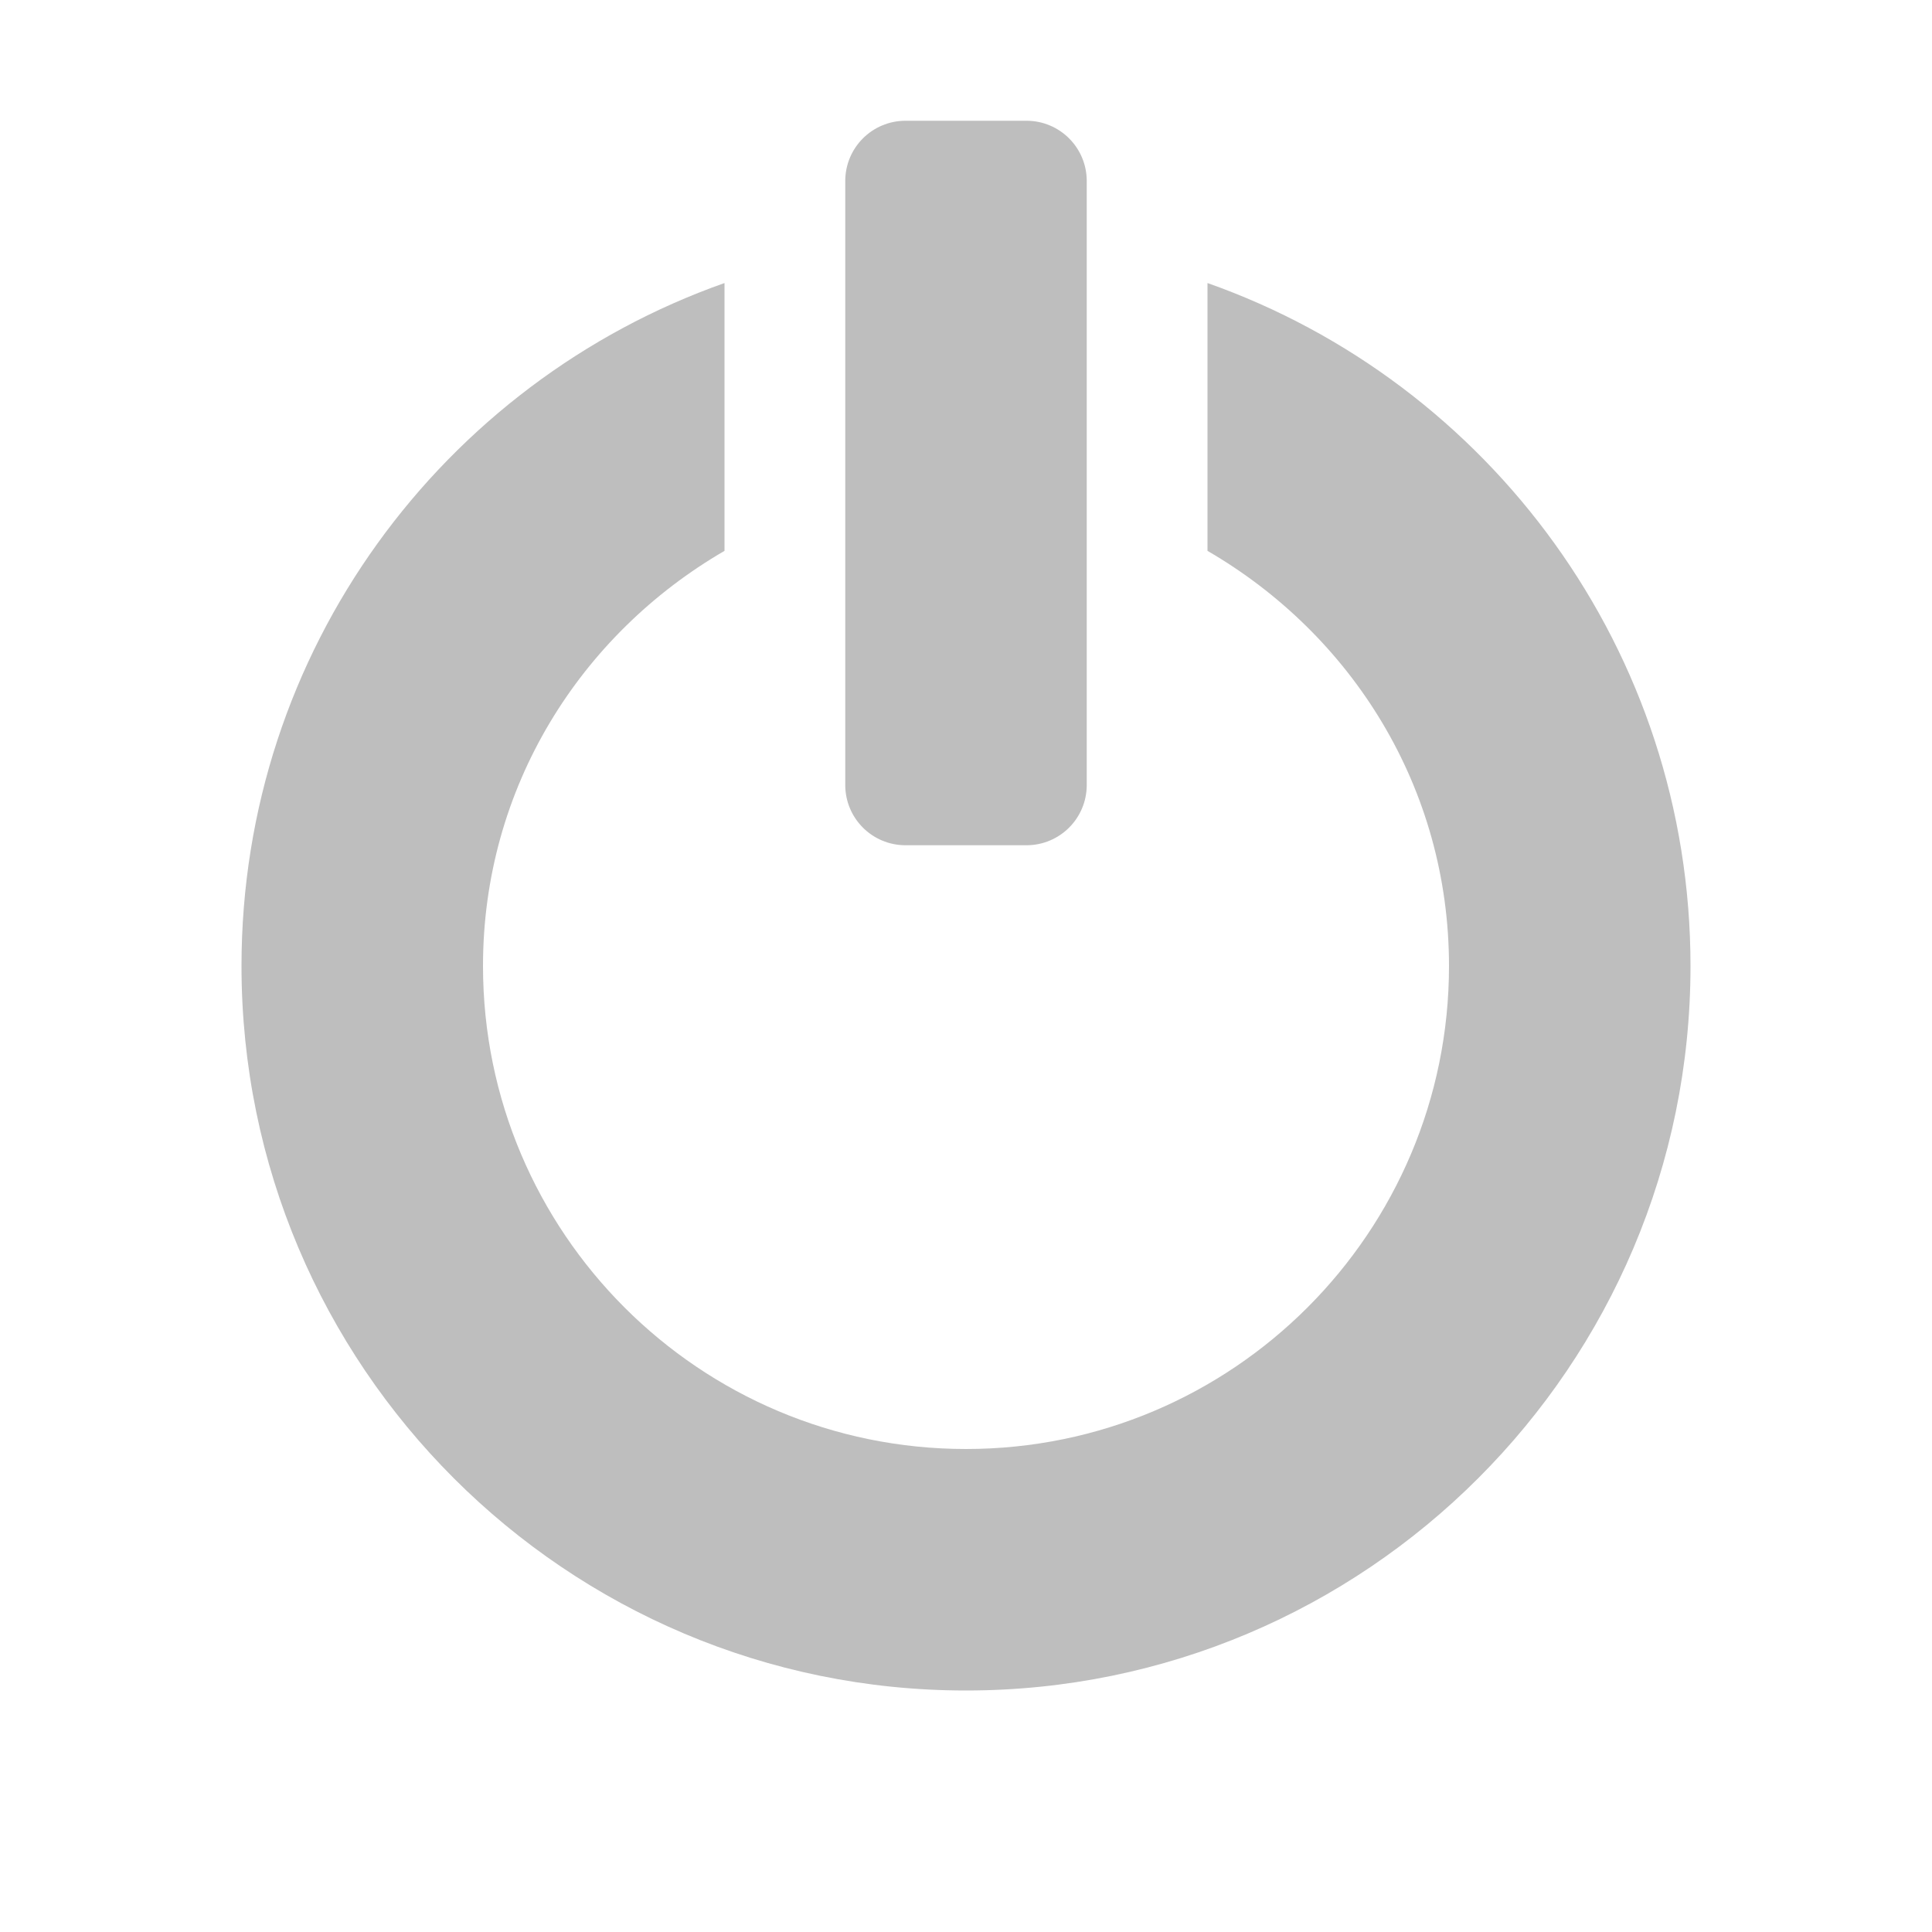
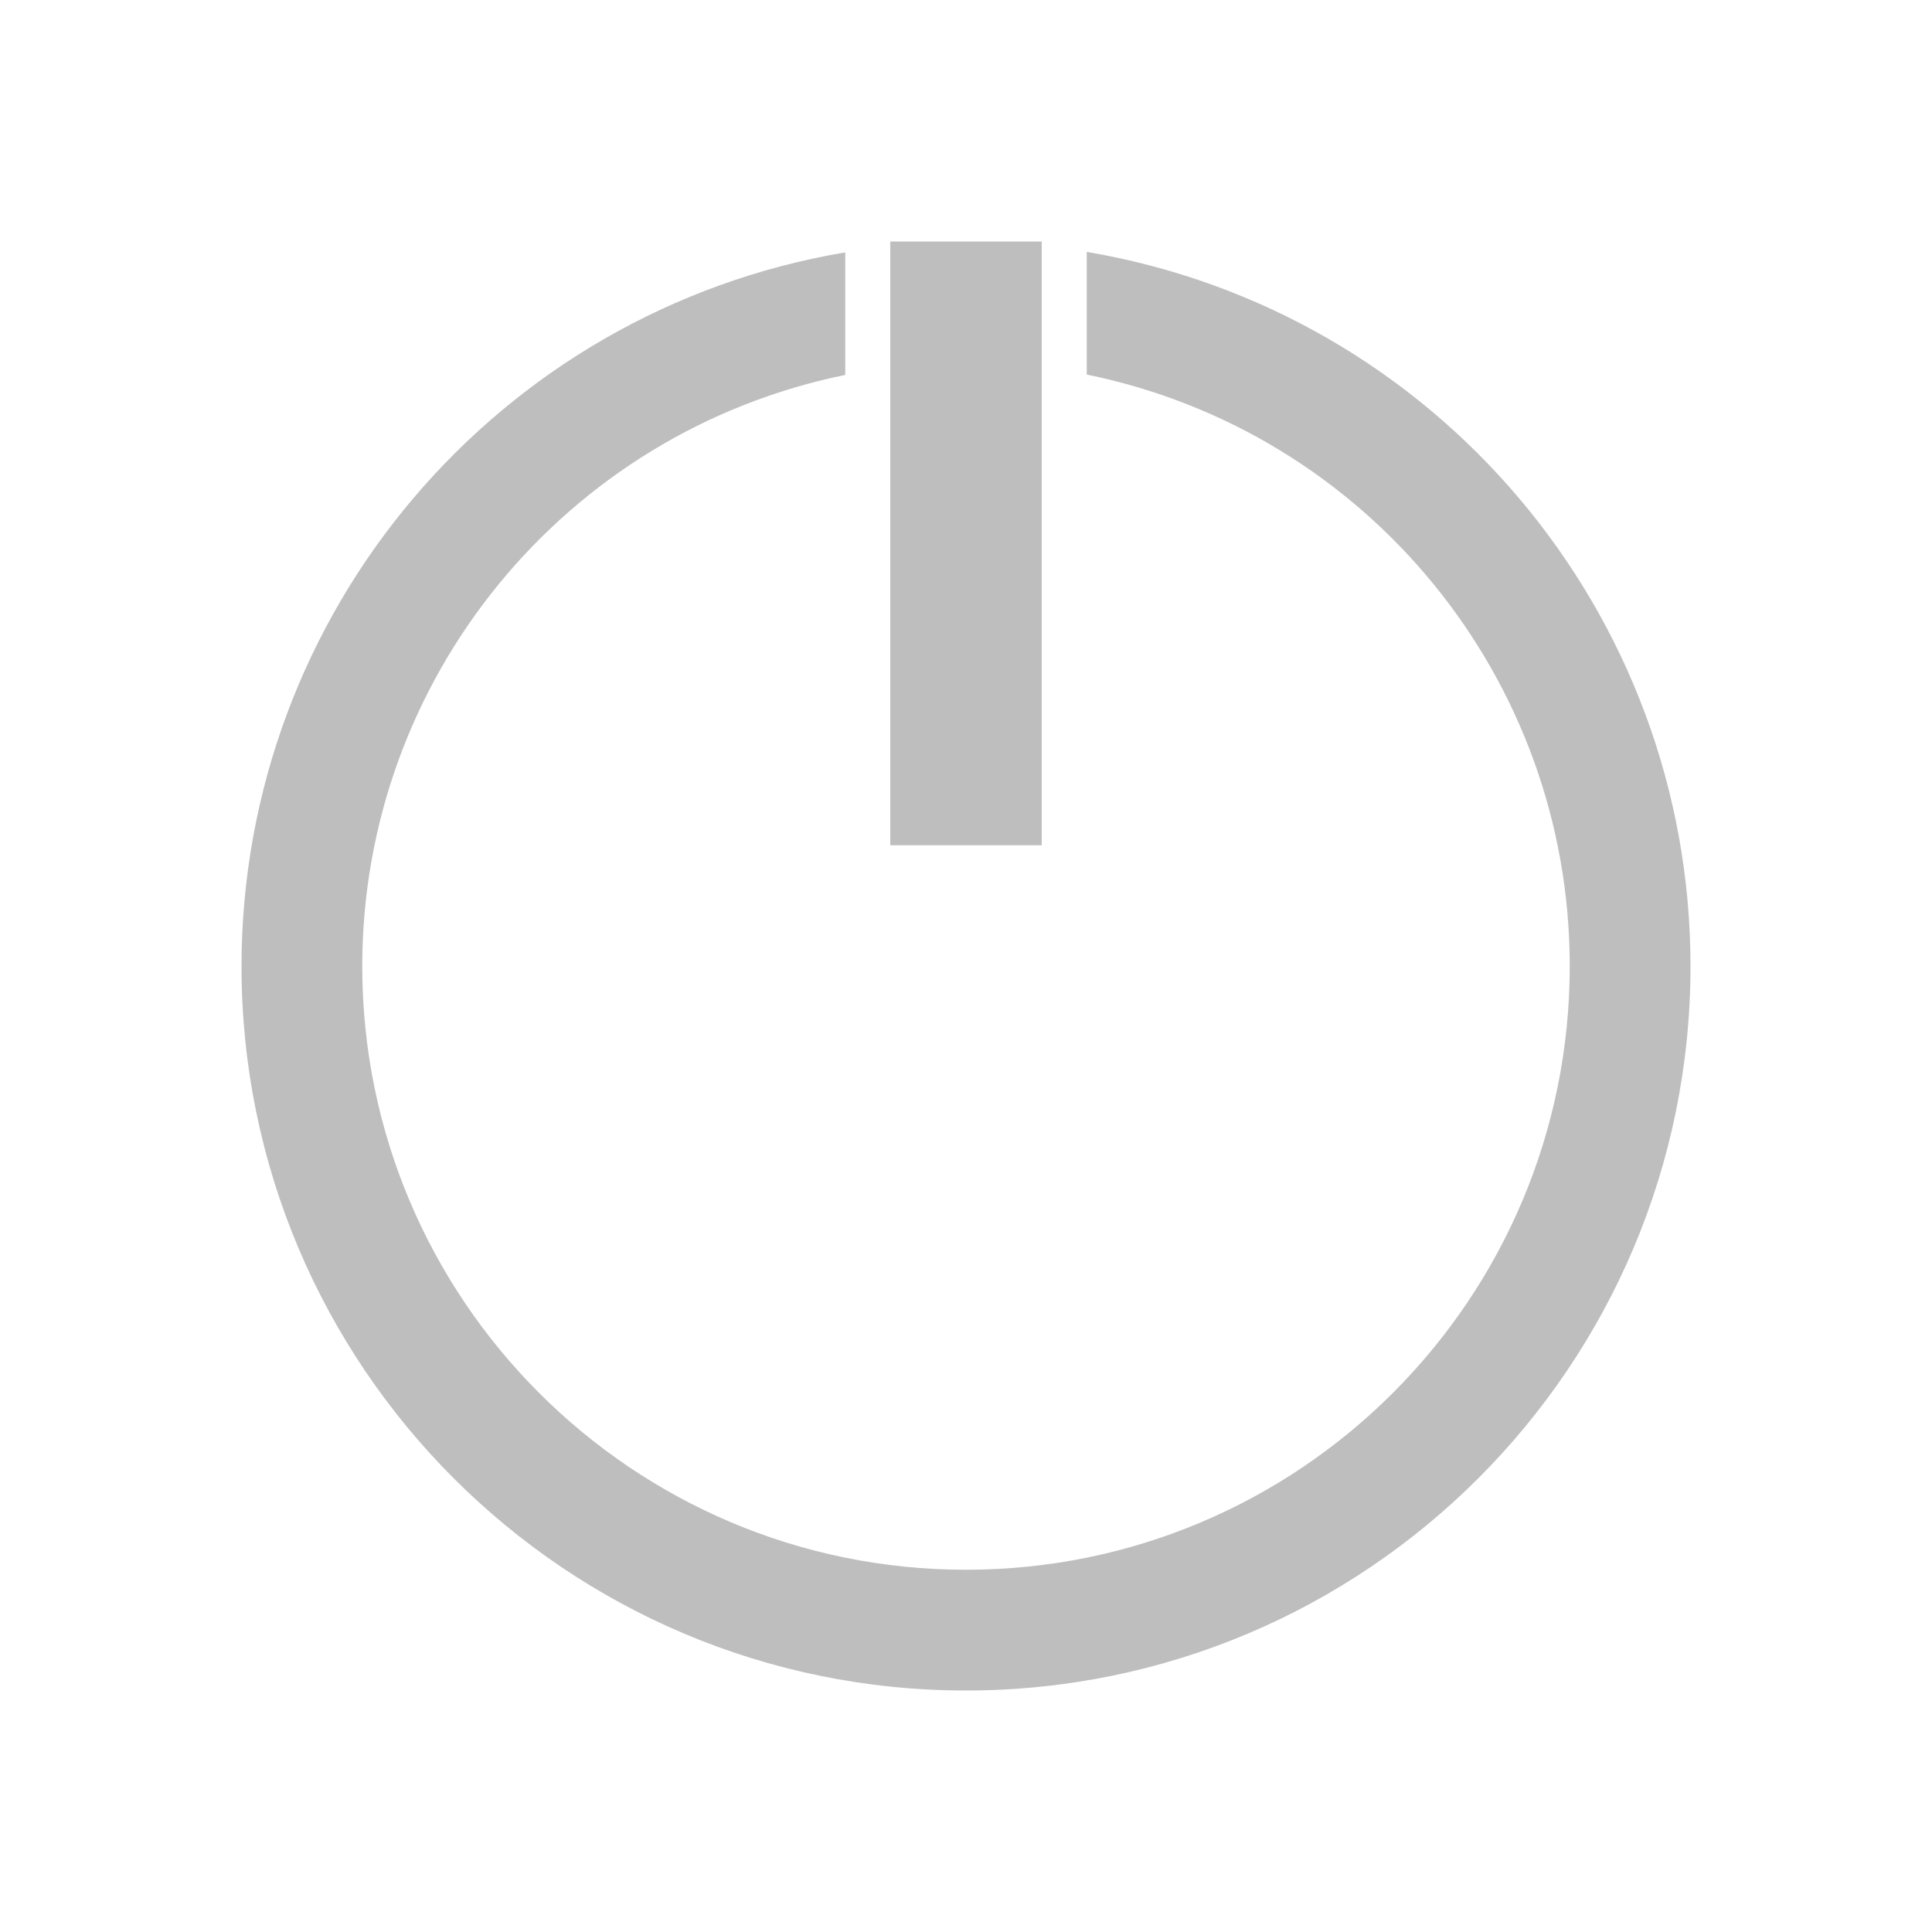
- <svg xmlns="http://www.w3.org/2000/svg" xmlns:xlink="http://www.w3.org/1999/xlink" width="16" height="16" id="svg2" version="1.0" style="display:inline">
-   <defs id="defs4">
-     <linearGradient id="linearGradient4081">
-       <stop style="stop-color:#aaaaaa;stop-opacity:1;" offset="0" id="stop4083" />
-       <stop style="stop-color:#f0f0f0;stop-opacity:1;" offset="1" id="stop4085" />
-     </linearGradient>
-     <linearGradient xlink:href="#linearGradient4081" id="linearGradient3527" gradientUnits="userSpaceOnUse" gradientTransform="translate(-39,0)" x1="6.839" y1="16.3" x2="6.839" y2="6.053" />
-     <linearGradient xlink:href="#linearGradient4081" id="linearGradient3538" gradientUnits="userSpaceOnUse" gradientTransform="translate(-39,0)" x1="16.5" y1="19.543" x2="16.5" y2="2.5" />
-     <linearGradient xlink:href="#linearGradient4081" id="linearGradient3540" gradientUnits="userSpaceOnUse" gradientTransform="translate(-39,0)" x1="14.525" y1="17.419" x2="14.525" y2="4.625" />
-     <linearGradient xlink:href="#linearGradient4081" id="linearGradient3542" gradientUnits="userSpaceOnUse" gradientTransform="translate(-39,0)" x1="10.505" y1="15.281" x2="10.505" y2="6.746" />
-     <linearGradient xlink:href="#linearGradient4081" id="linearGradient3266" x1="9" y1="4.5" x2="14" y2="4.5" gradientUnits="userSpaceOnUse" gradientTransform="matrix(0,-1,1,0,6,16)" />
-     <linearGradient xlink:href="#linearGradient4081" id="linearGradient3274" x1="11.984" y1="20" x2="11.984" y2="7.969" gradientUnits="userSpaceOnUse" />
-     <linearGradient xlink:href="#linearGradient4081" id="linearGradient3280" gradientUnits="userSpaceOnUse" gradientTransform="matrix(0,-1,1,0,7,16)" x1="9" y1="4.5" x2="14" y2="4.5" />
-     <linearGradient xlink:href="#linearGradient4081" id="linearGradient3287" gradientUnits="userSpaceOnUse" gradientTransform="matrix(0,-1,1,0,7,16)" x1="9" y1="4.5" x2="14" y2="4.5" />
-     <linearGradient xlink:href="#linearGradient4081" id="linearGradient3293" gradientUnits="userSpaceOnUse" x1="11.984" y1="20" x2="11.984" y2="7.969" gradientTransform="translate(-1,0)" />
-     <linearGradient xlink:href="#linearGradient4081" id="linearGradient3180" x1="-13" y1="17.009" x2="-13" y2="-0.7" gradientUnits="userSpaceOnUse" />
-     <linearGradient xlink:href="#StandardGradient-1" id="linearGradient3833-8" x1="54" y1="3.5" x2="59" y2="3.5" gradientUnits="userSpaceOnUse" gradientTransform="translate(-58,53.86116)" />
-     <linearGradient id="StandardGradient-1" gradientTransform="matrix(0.9984539,0,0,0.9984539,-0.0459776,0.05767558)" x1="10.71" y1="1.996" x2="10.71" y2="18.974" gradientUnits="userSpaceOnUse">
-       <stop style="stop-color:#000000;stop-opacity:0.863;" offset="0" id="stop3277-4" />
-       <stop style="stop-color:#000000;stop-opacity:0.471;" offset="1" id="stop3279-3" />
-     </linearGradient>
-     <linearGradient y2="3.5" x2="59" y1="3.5" x1="54" gradientTransform="translate(-50,53.86116)" gradientUnits="userSpaceOnUse" id="linearGradient3829-0" xlink:href="#SpecificGradient-5" />
-     <linearGradient id="SpecificGradient-5" x1="10.762" y1="4" x2="10.762" y2="18.011" gradientUnits="userSpaceOnUse">
-       <stop style="stop-color:#a50000;stop-opacity:1;" offset="0" id="stop3292-8" />
-       <stop style="stop-color:#e73800;stop-opacity:1;" offset="1" id="stop3294-0" />
-     </linearGradient>
-     <linearGradient xlink:href="#StandardGradient-1" id="linearGradient3664" gradientUnits="userSpaceOnUse" x1="5" y1="1" x2="5" y2="14" gradientTransform="translate(0,1)" />
-     <linearGradient xlink:href="#StandardGradient-1" id="linearGradient3668" gradientUnits="userSpaceOnUse" gradientTransform="translate(0.8611607,0.9999999)" x1="5" y1="1" x2="5" y2="14" />
-     <linearGradient xlink:href="#StandardGradient-1" id="linearGradient3673" gradientUnits="userSpaceOnUse" x1="5" y1="1" x2="5" y2="14" gradientTransform="translate(-29.13884,0.9999999)" />
-     <clipPath clipPathUnits="userSpaceOnUse" id="clipPath3679">
-       <path style="fill:#ff00ff;fill-opacity:1;stroke:none;display:inline" d="m -29.139,1 0,16 16,0 0,-16 -16,0 z m 7.5,1 1,0 c 0.277,0 0.5,0.223 0.5,0.5 l 0,5 c 0,0.277 -0.223,0.5 -0.5,0.5 l -1,0 c -0.277,1e-7 -0.5,-0.223 -0.5,-0.5 l 0,-5 c 0,-0.277 0.223,-0.5 0.5,-0.5 z m -1.5,1.344 0,2.219 c -1.194,0.692 -2,1.959 -2,3.438 0,2.208 1.792,4 4,4 2.208,0 4,-1.792 4,-4 0,-1.478 -0.806,-2.745 -2,-3.438 l 0,-2.219 c 2.331,0.824 4,3.045 4,5.656 0,3.312 -2.688,6 -6,6 -3.312,0 -6,-2.688 -6,-6 0,-2.612 1.669,-4.833 4,-5.656 z" id="path3681" />
-     </clipPath>
-     <linearGradient xlink:href="#StandardGradient-1" id="linearGradient3961" gradientUnits="userSpaceOnUse" x1="5" y1="1" x2="5" y2="14" />
-     <linearGradient xlink:href="#StandardGradient-1" id="linearGradient3965" gradientUnits="userSpaceOnUse" x1="5" y1="1" x2="5" y2="14" />
+ <svg xmlns="http://www.w3.org/2000/svg" viewBox="0 0 16 16">
+   <defs id="defs3051">
+     <style type="text/css" id="current-color-scheme">
+       .ColorScheme-Text {
+         color:#bebebe;
+       }
+       </style>
  </defs>
-   <g id="layer1" style="display:inline" transform="translate(-0.8611607,-0.9999999)">
-     <path style="opacity:1;fill:#bebebe;fill-opacity:1;fill-rule:nonzero;stroke:none;stroke-width:2;stroke-linecap:square;stroke-linejoin:round;stroke-miterlimit:4;stroke-dasharray:none;stroke-dashoffset:0;stroke-opacity:1" d="M 7.5 1 C 7.223 1 7 1.223 7 1.5 L 7 6.5 C 7 6.777 7.223 7 7.5 7 L 8.5 7 C 8.777 7 9 6.777 9 6.5 L 9 1.5 C 9 1.223 8.777 1 8.5 1 L 7.5 1 z M 6 2.344 C 3.669 3.167 2 5.388 2 8 C 2 11.312 4.688 14 8 14 C 11.312 14 14 11.312 14 8 C 14 5.388 12.331 3.167 10 2.344 L 10 4.562 C 11.194 5.255 12 6.522 12 8 C 12 10.208 10.208 12 8 12 C 5.792 12 4 10.208 4 8 C 4 6.522 4.806 5.255 6 4.562 L 6 2.344 z " transform="translate(0.8611607,0.9999999)" id="path2401" />
-   </g>
+   <path style="fill:currentColor;fill-opacity:1;stroke:none" d="M 7.373 2 L 7.373 7 L 8.627 7 L 8.627 2 L 7.373 2 z M 9 2.086 L 9 3.102 A 5 5 0 0 1 13 8 A 5 5 0 0 1 8 13 A 5 5 0 0 1 3 8 A 5 5 0 0 1 7 3.105 L 7 2.09 A 6 6 0 0 0 2 8 A 6 6 0 0 0 8 14 A 6 6 0 0 0 14 8 A 6 6 0 0 0 9 2.086 z " class="ColorScheme-Text" />
</svg>
